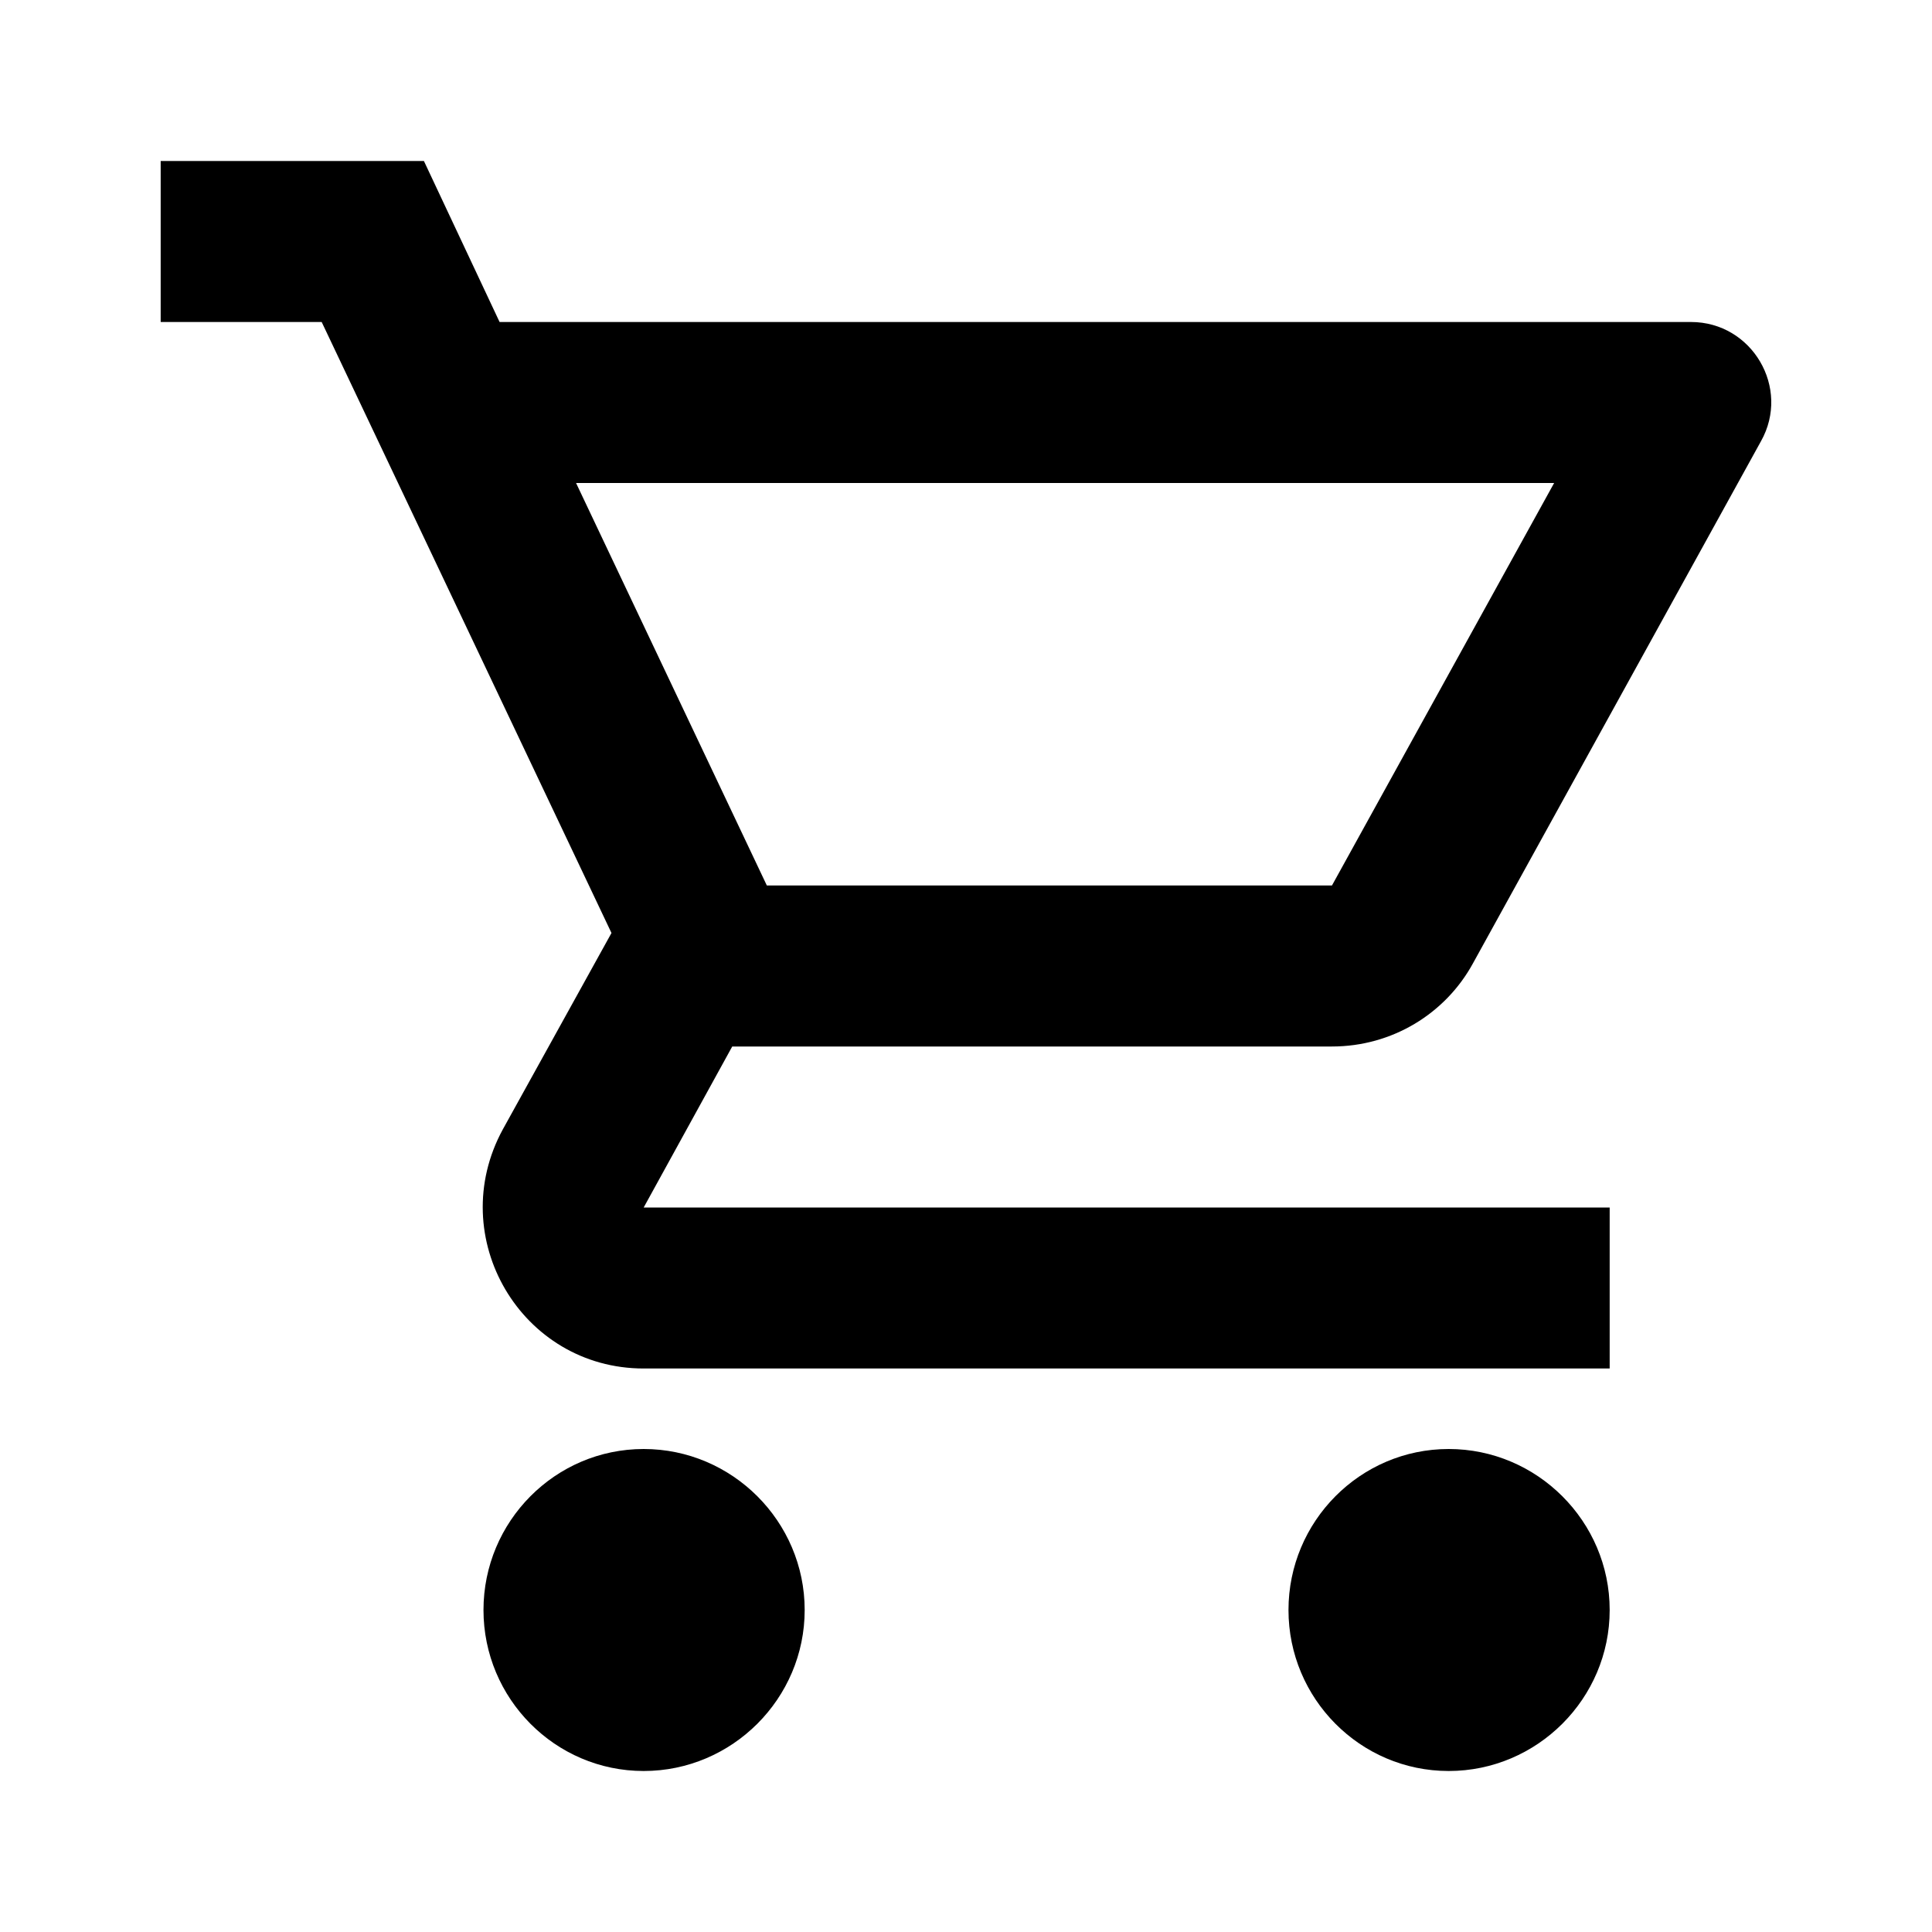
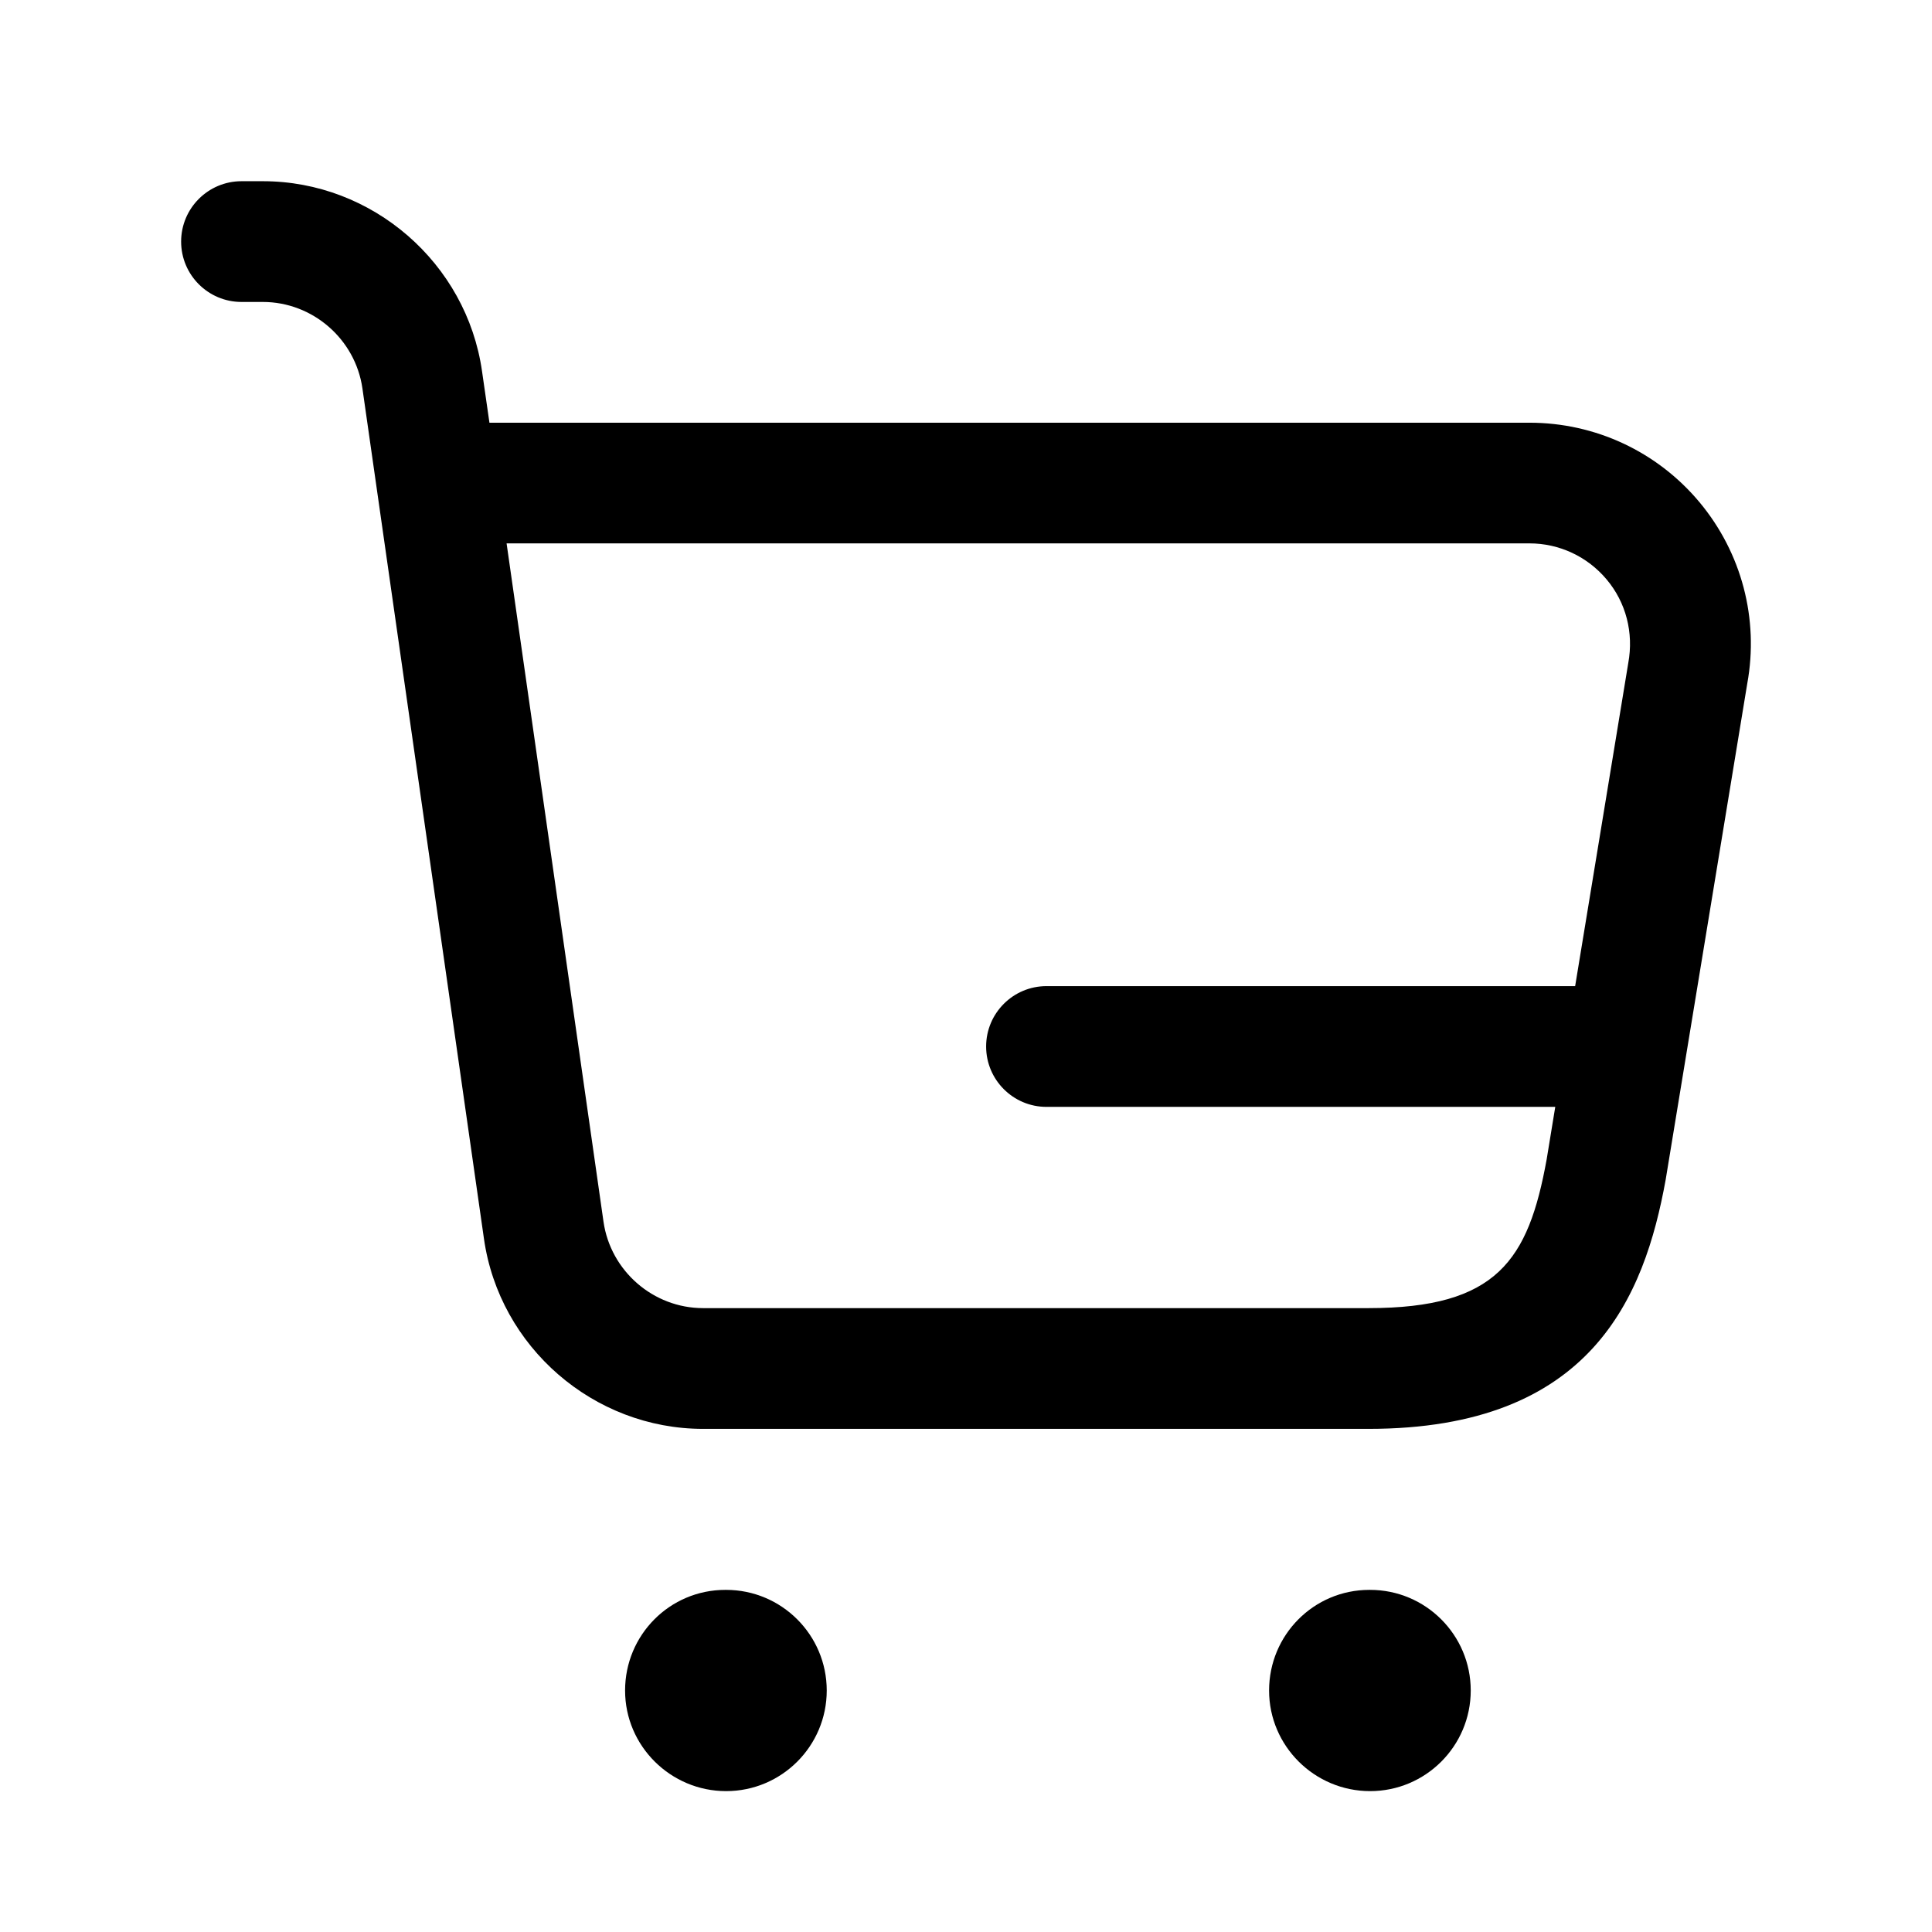
<svg xmlns="http://www.w3.org/2000/svg" width="24" height="24" viewBox="0 0 24 24" fill="none">
-   <path d="M16.546 13C17.296 13 17.956 12.59 18.296 11.97L21.876 5.48C22.246 4.82 21.766 4 21.006 4H6.206L5.266 2H1.996V4H3.996L7.596 11.59L6.246 14.03C5.516 15.37 6.476 17 7.996 17H19.996V15H7.996L9.096 13H16.546ZM7.156 6H19.306L16.546 11H9.526L7.156 6ZM7.996 18C6.896 18 6.006 18.9 6.006 20C6.006 21.1 6.896 22 7.996 22C9.096 22 9.996 21.1 9.996 20C9.996 18.9 9.096 18 7.996 18ZM17.996 18C16.896 18 16.006 18.9 16.006 20C16.006 21.1 16.896 22 17.996 22C19.096 22 19.996 21.1 19.996 20C19.996 18.9 19.096 18 17.996 18Z" fill="black" />
+   <path d="M10.27 21C10.27 21.69 9.71 22.25 9.02 22.25C8.331 22.25 7.765 21.69 7.765 21C7.765 20.31 8.32 19.75 9.01 19.75H9.02C9.71 19.75 10.27 20.31 10.27 21ZM17.02 19.75H17.01C16.32 19.75 15.765 20.31 15.765 21C15.765 21.69 16.33 22.25 17.02 22.25C17.71 22.25 18.27 21.69 18.27 21C18.27 20.31 17.71 19.75 17.02 19.75ZM21.705 8.492L20.691 14.658C20.428 16.104 19.774 17.75 17 17.75H8.734C7.375 17.75 6.204 16.735 6.012 15.389L4.502 4.824C4.414 4.212 3.883 3.751 3.265 3.751H3C2.586 3.751 2.25 3.415 2.25 3.001C2.25 2.587 2.586 2.251 3 2.251H3.266C4.625 2.251 5.796 3.266 5.988 4.612L6.08 5.251H19C19.818 5.251 20.588 5.611 21.112 6.239C21.635 6.866 21.852 7.688 21.705 8.492ZM19.213 14.403L19.32 13.75H13C12.586 13.75 12.25 13.414 12.25 13C12.25 12.586 12.586 12.25 13 12.25H19.567L20.227 8.236C20.296 7.858 20.198 7.484 19.959 7.199C19.72 6.914 19.371 6.75 18.999 6.75H6.293L7.497 15.177C7.585 15.789 8.116 16.25 8.734 16.25H17C18.597 16.25 18.986 15.654 19.213 14.403Z" fill="black" />
</svg>
